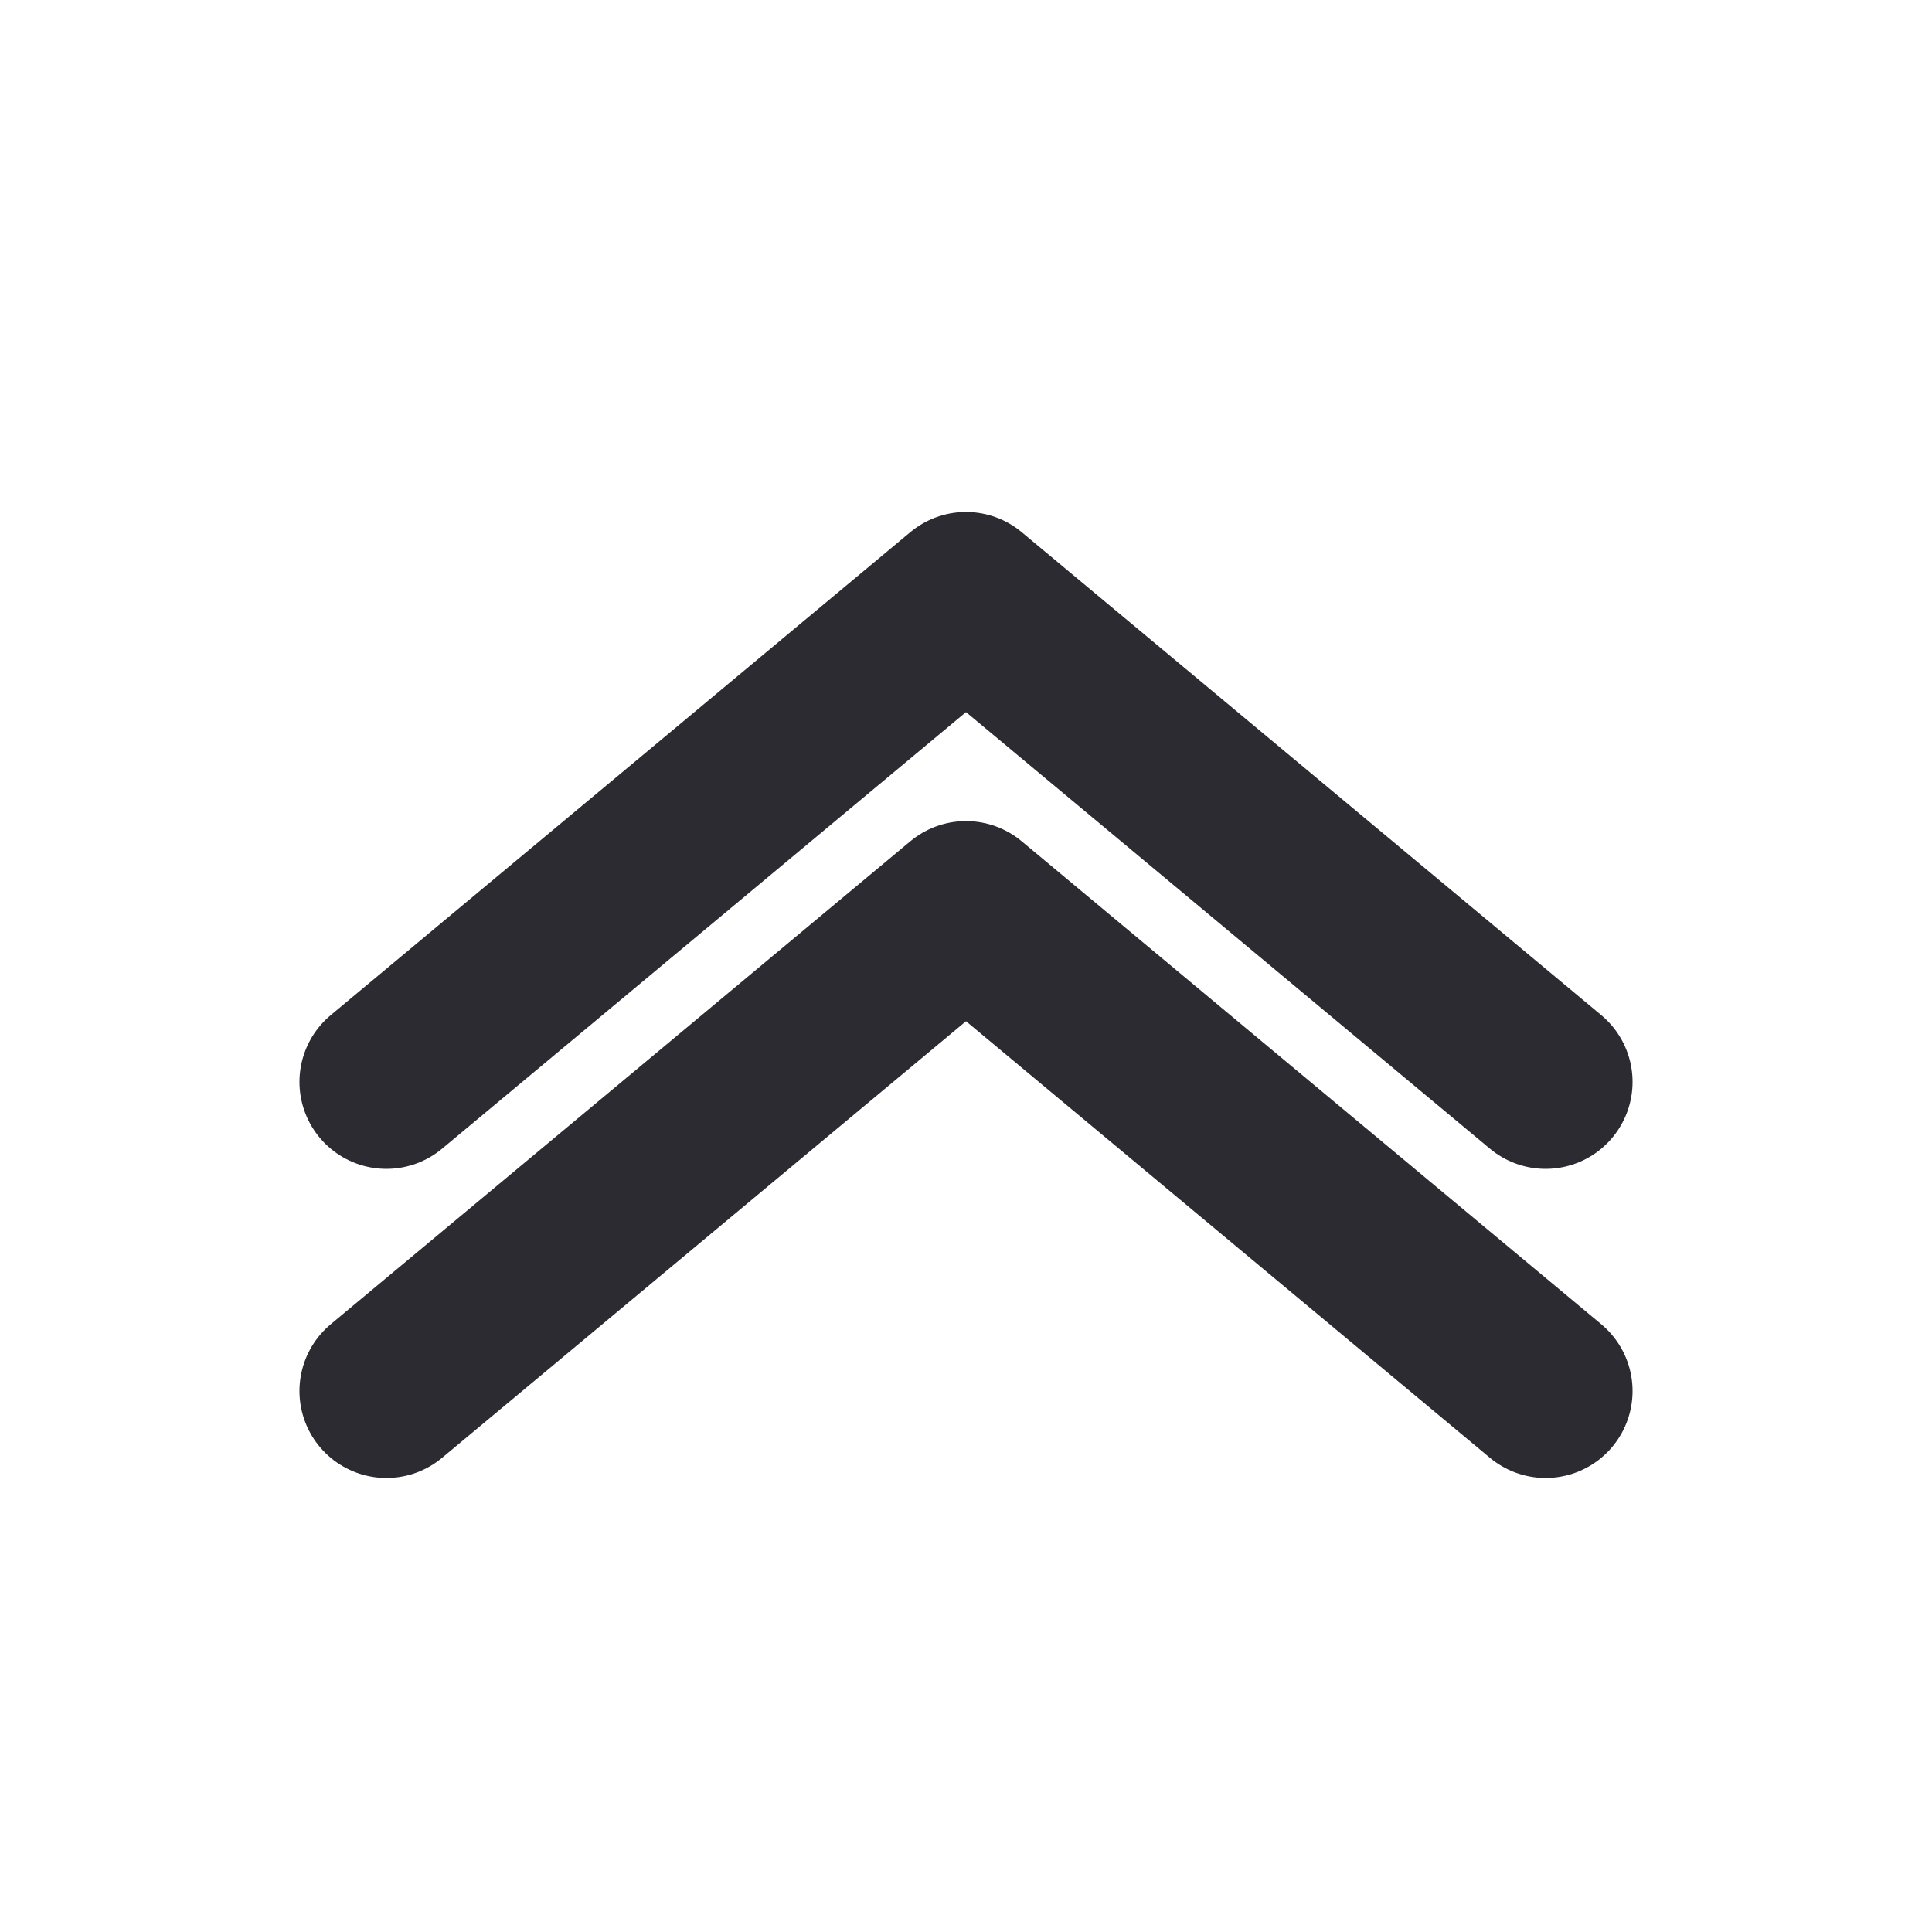
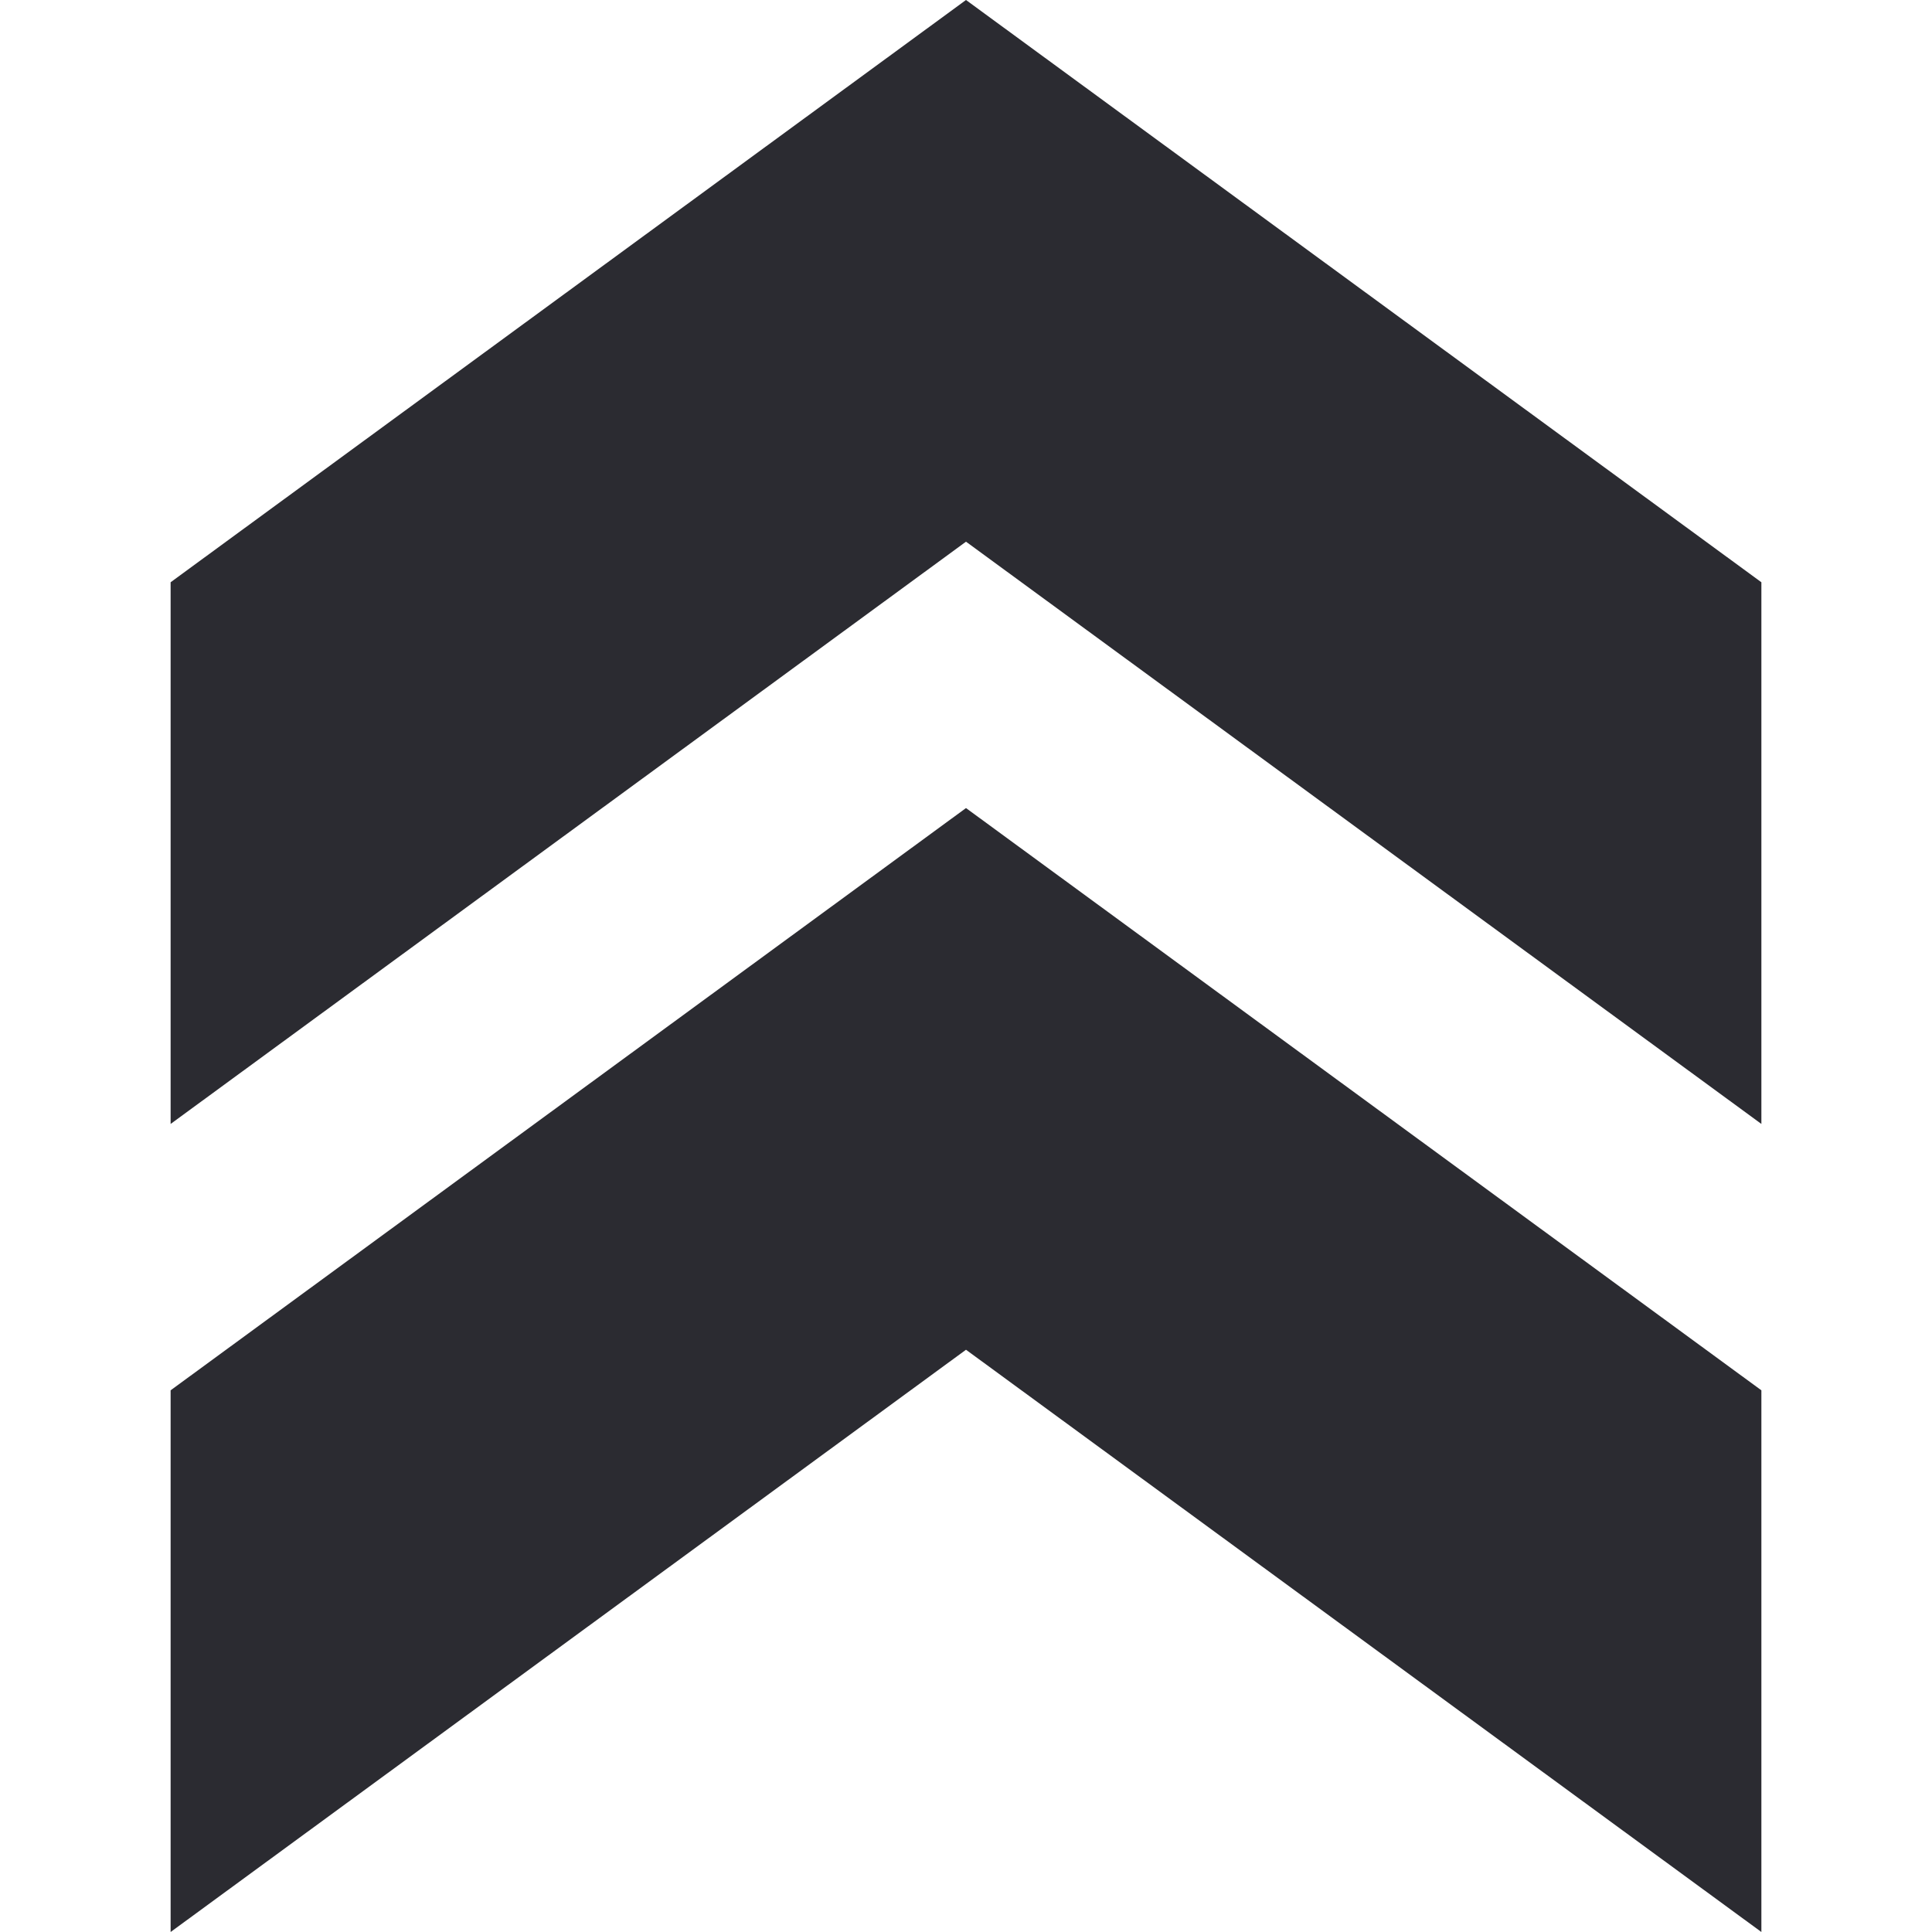
- <svg xmlns="http://www.w3.org/2000/svg" viewBox="0 0 100 100" fill="none">
-   <path d="M20 56 L50 31 L80 56" stroke="#2b2b31" stroke-width="9" stroke-linecap="round" stroke-linejoin="round" />
-   <path d="M20 72 L50 47 L80 72" stroke="#2b2b31" stroke-width="9" stroke-linecap="round" stroke-linejoin="round" />
+ <svg xmlns="http://www.w3.org/2000/svg" width="16" height="16" viewBox="0 0 16 16" fill="none">
+   <path fill-rule="evenodd" clip-rule="evenodd" d="M14.587 16V11.514L8 6.692L1.413 11.514V16L8 11.178L14.587 16ZM14.587 9.308L8 4.486L1.413 9.308V4.822L8 0L14.587 4.822V9.308Z" fill="#2b2b31" />
</svg>
